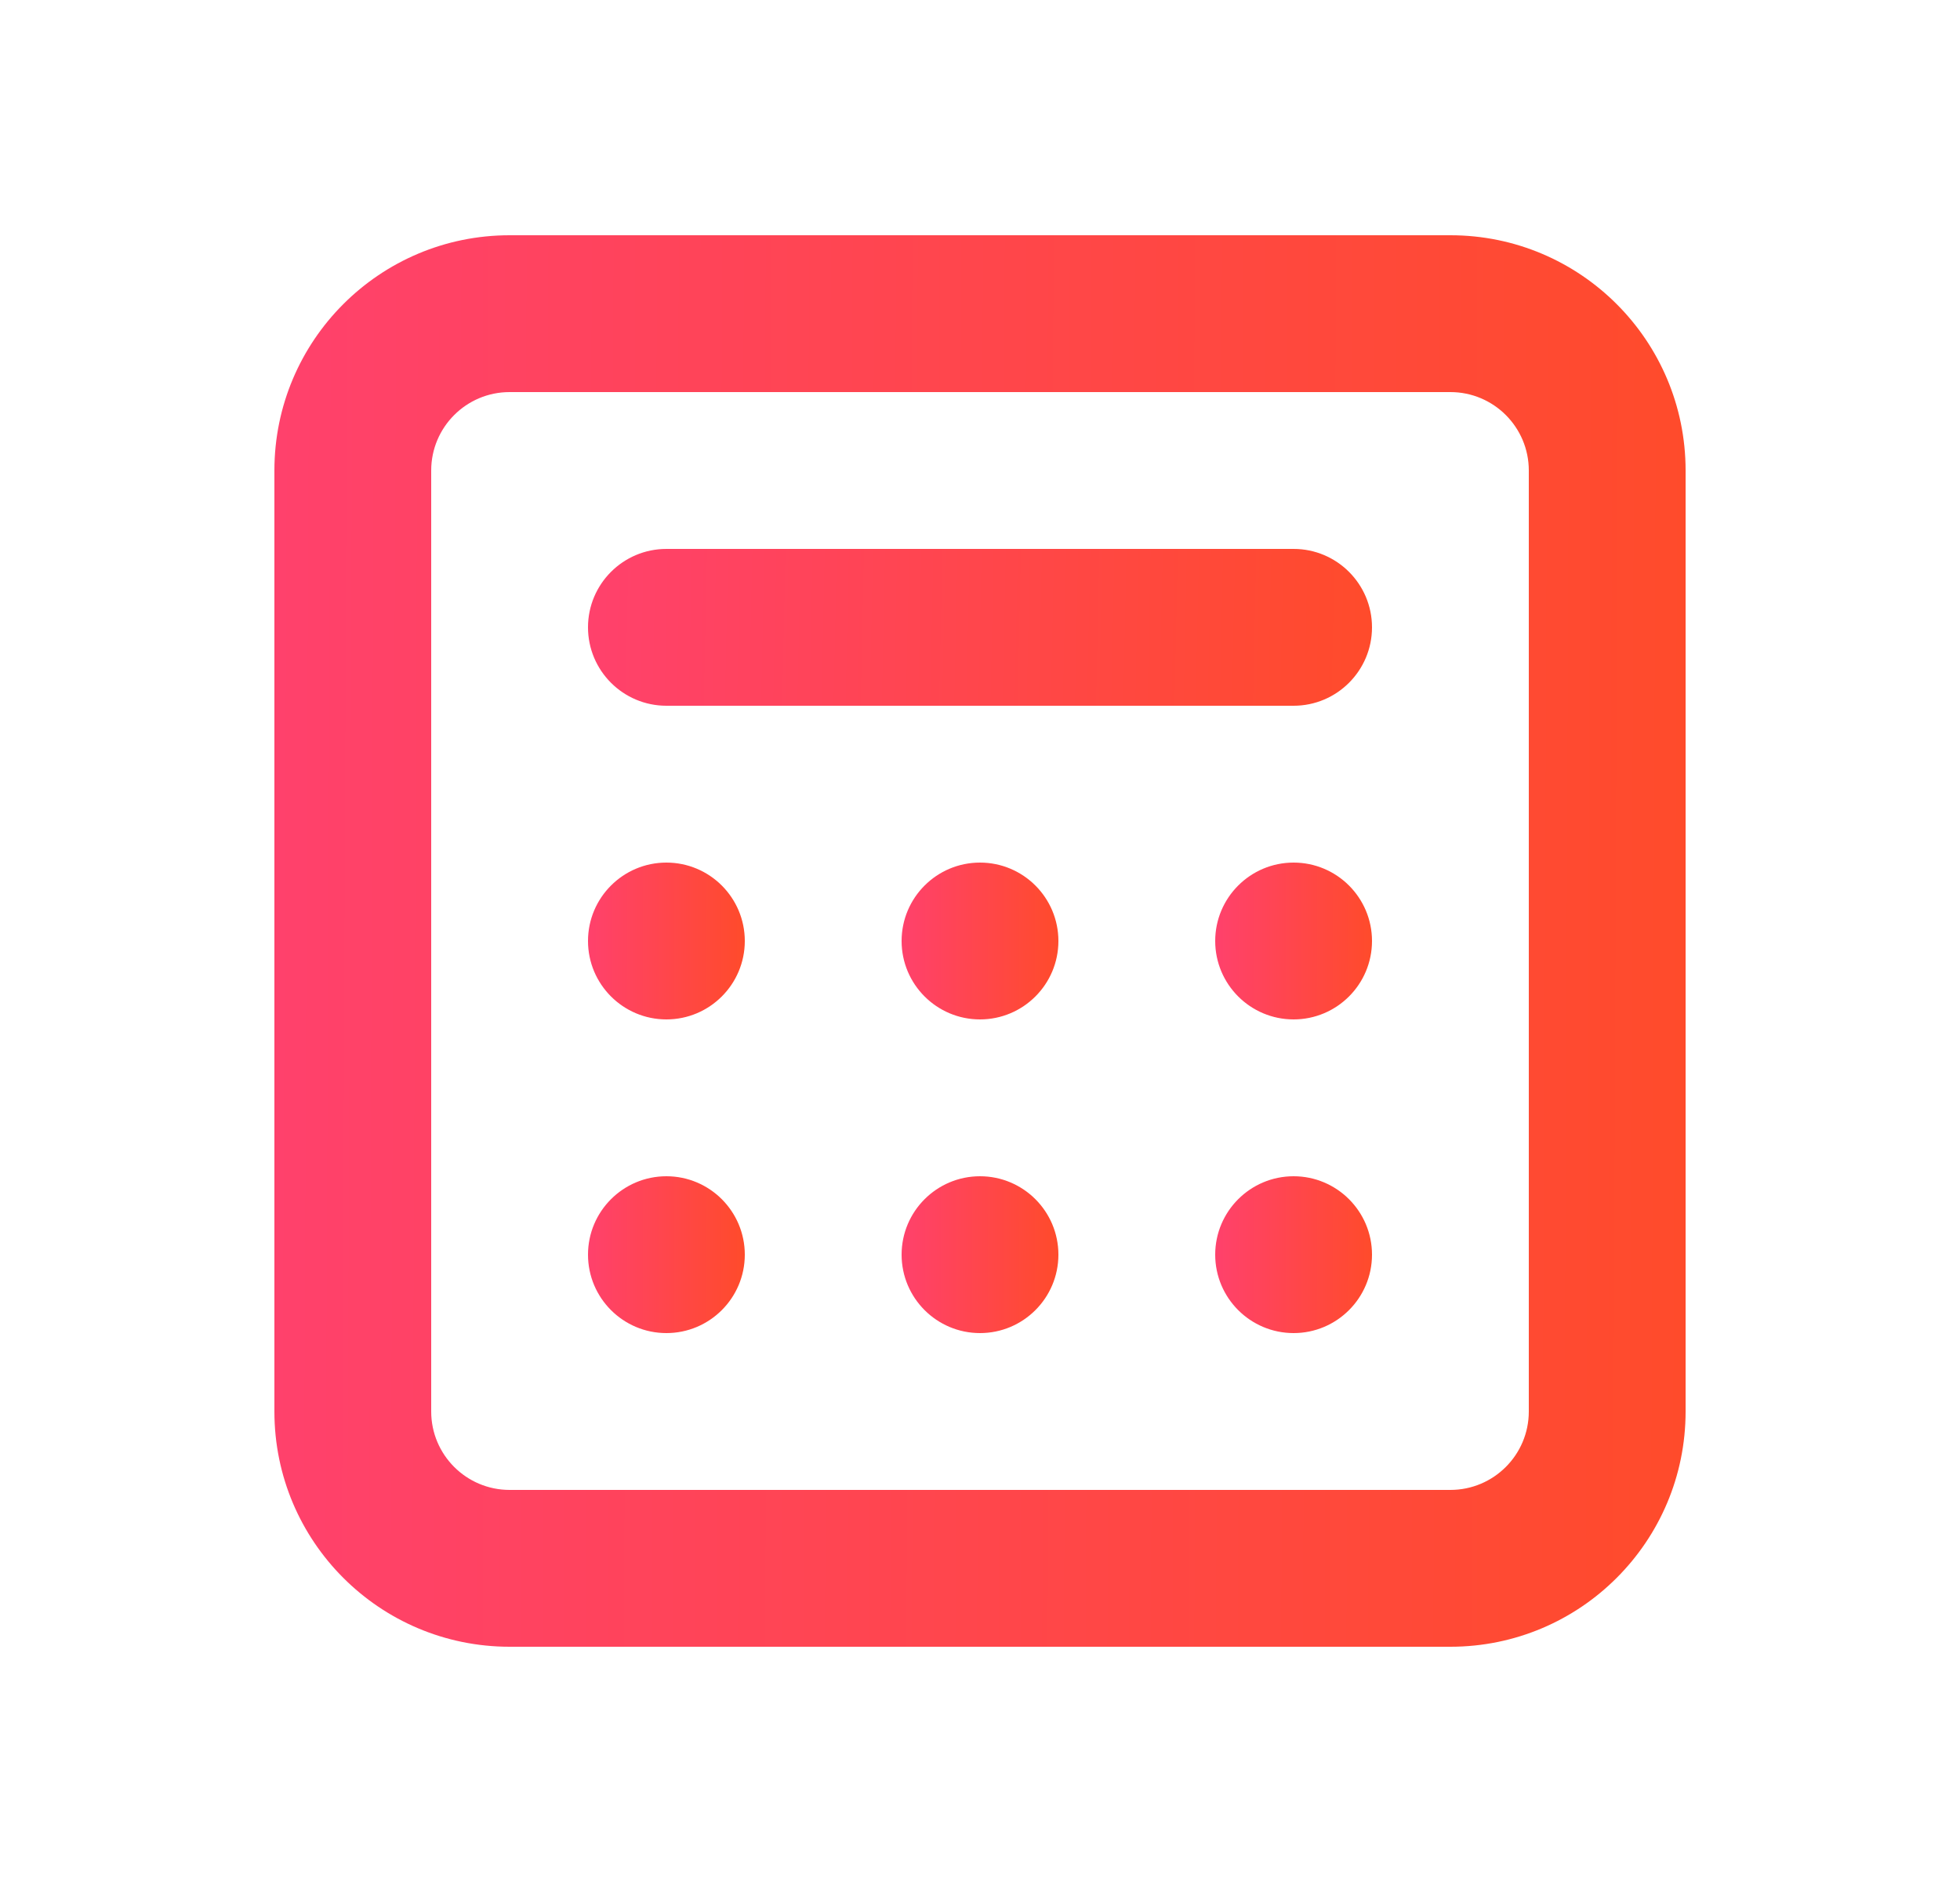
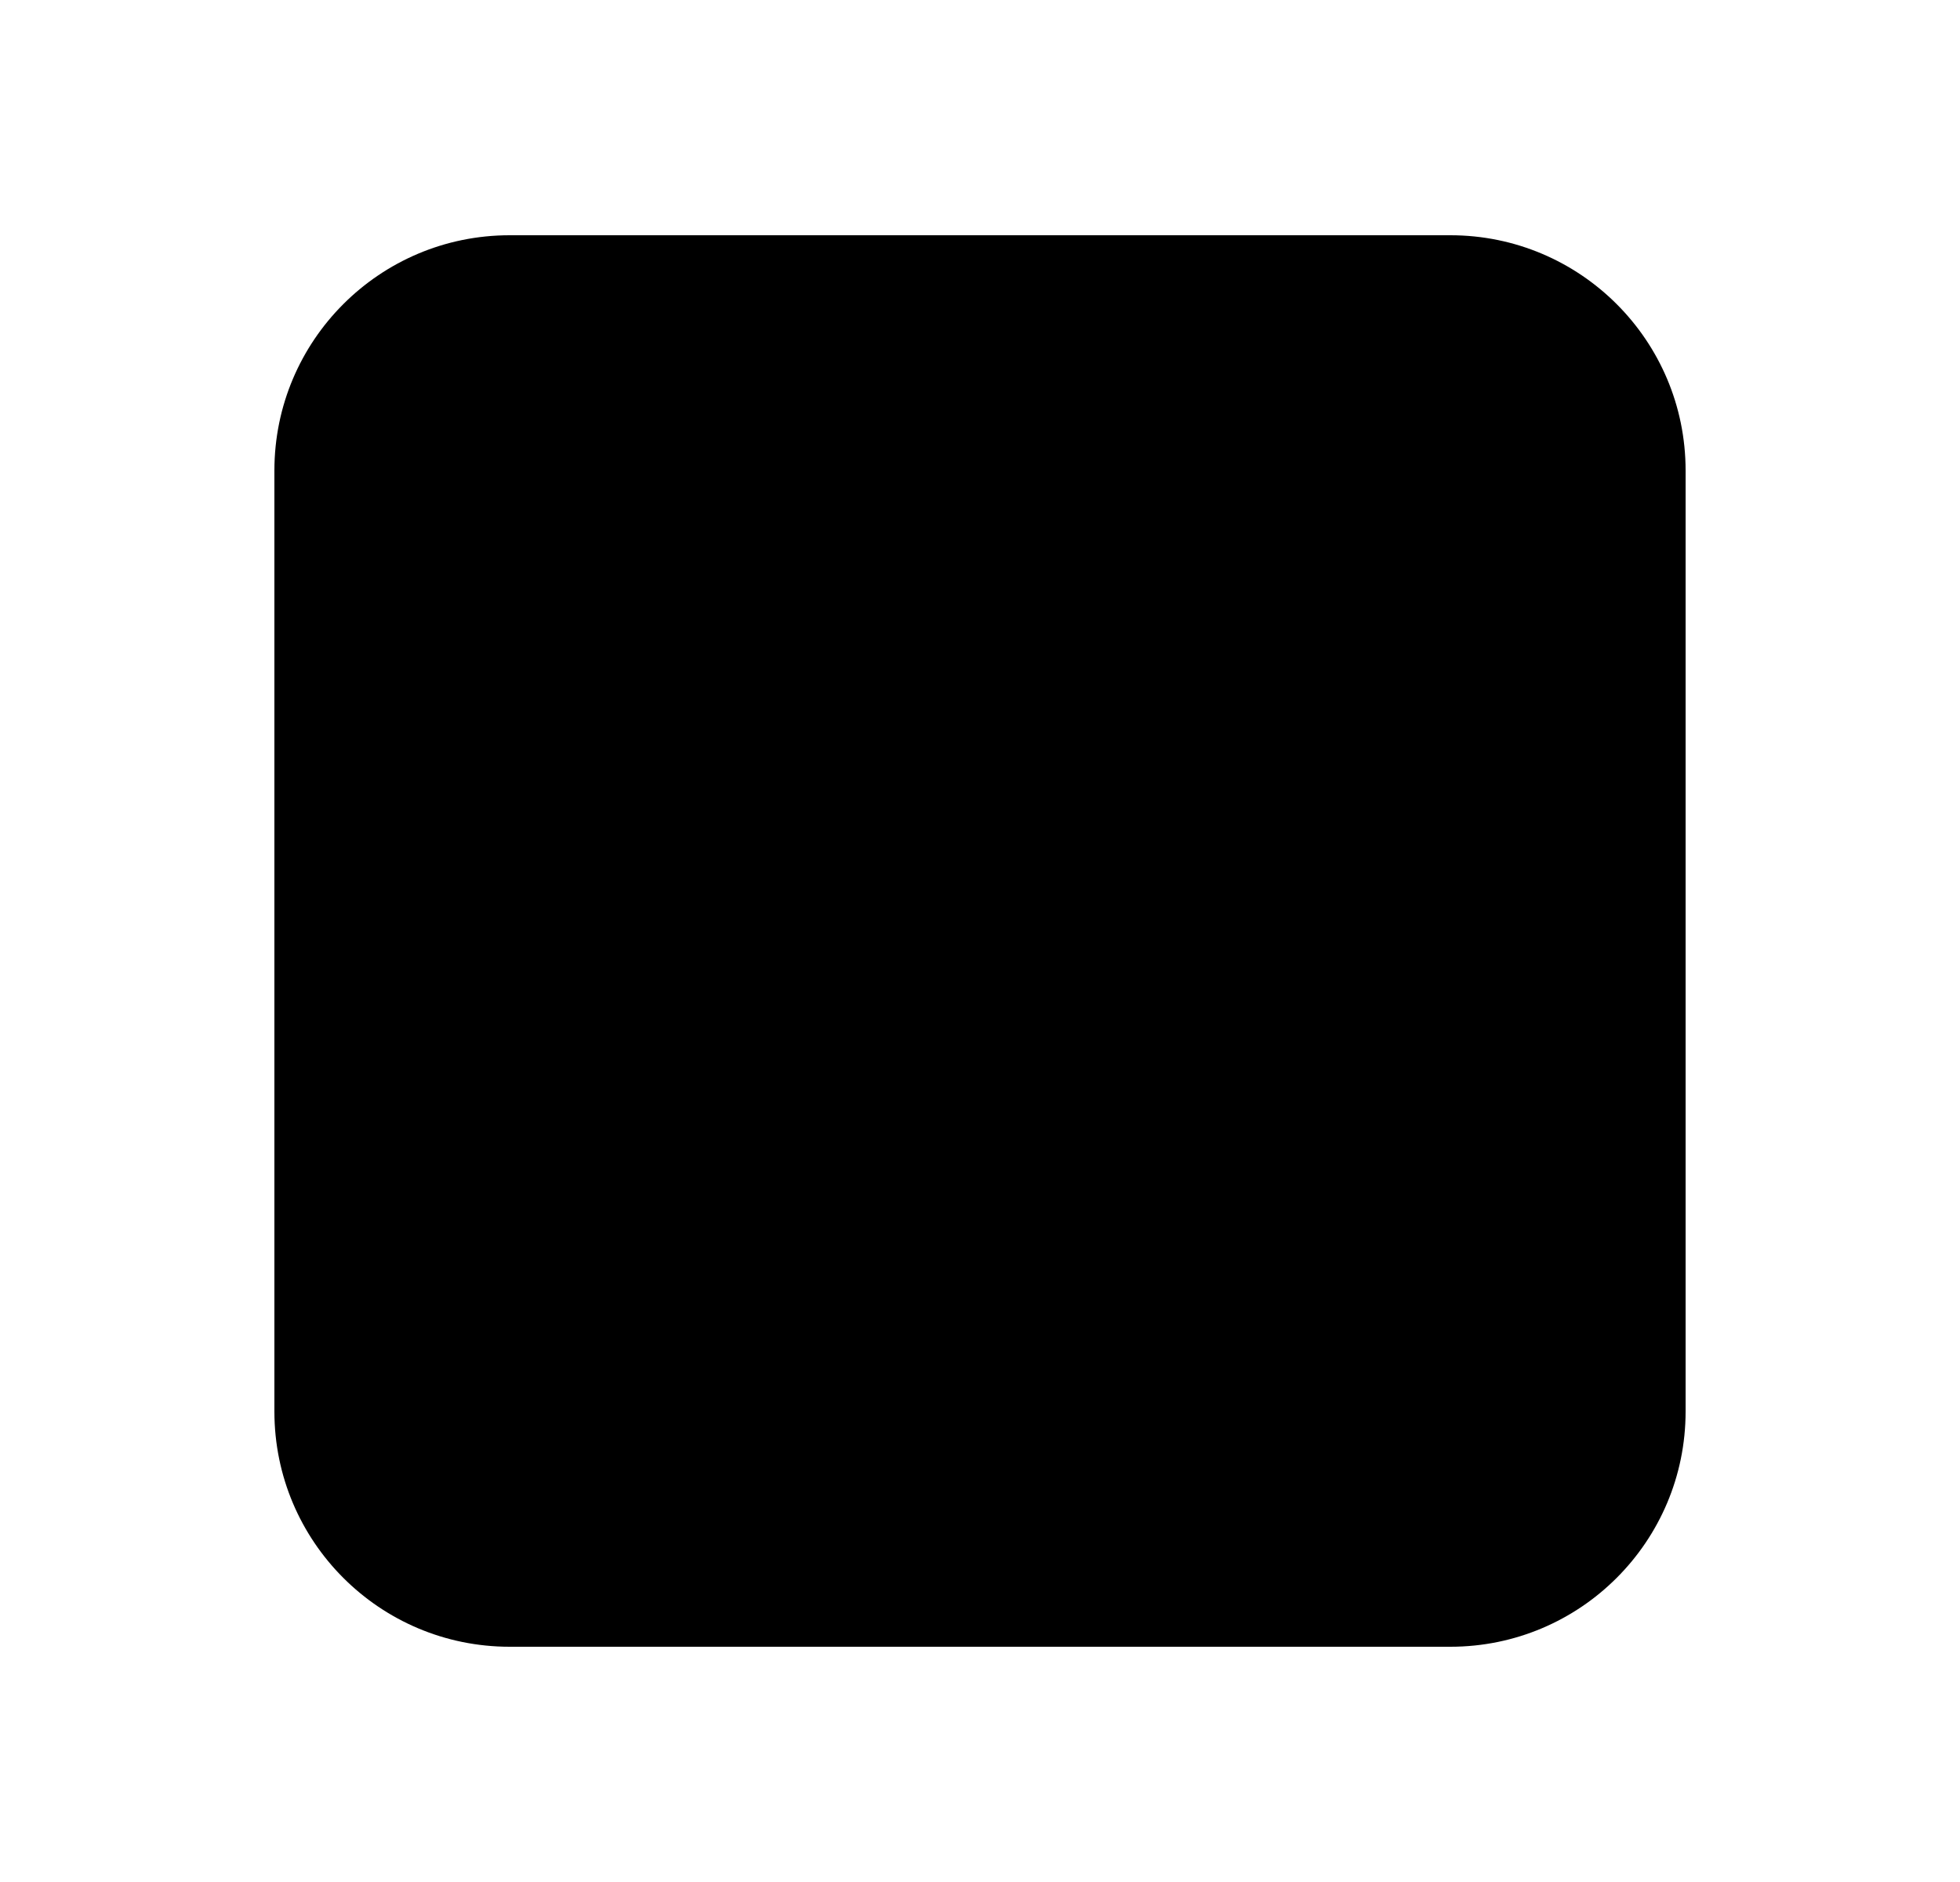
<svg xmlns="http://www.w3.org/2000/svg" width="25" height="24" viewBox="0 0 25 24" fill="none">
  <path d="M8.5 13C7.948 13 7.5 12.552 7.5 12C7.5 11.448 7.948 11 8.5 11C9.052 11 9.5 11.448 9.5 12C9.5 12.552 9.052 13 8.5 13Z" fill="url(#paint0_linear_735_26644)" />
  <path d="M8.5 17C7.948 17 7.5 16.552 7.5 16C7.5 15.448 7.948 15 8.5 15C9.052 15 9.5 15.448 9.5 16C9.5 16.552 9.052 17 8.5 17Z" fill="url(#paint1_linear_735_26644)" />
  <path d="M11.5 16C11.5 16.552 11.948 17 12.5 17C13.052 17 13.5 16.552 13.5 16C13.5 15.448 13.052 15 12.5 15C11.948 15 11.5 15.448 11.5 16Z" fill="url(#paint2_linear_735_26644)" />
  <path d="M16.5 17C15.948 17 15.5 16.552 15.5 16C15.5 15.448 15.948 15 16.5 15C17.052 15 17.5 15.448 17.5 16C17.5 16.552 17.052 17 16.5 17Z" fill="url(#paint3_linear_735_26644)" />
  <path d="M11.5 12C11.5 12.552 11.948 13 12.5 13C13.052 13 13.5 12.552 13.5 12C13.5 11.448 13.052 11 12.5 11C11.948 11 11.5 11.448 11.5 12Z" fill="url(#paint4_linear_735_26644)" />
  <path d="M16.5 13C15.948 13 15.5 12.552 15.5 12C15.5 11.448 15.948 11 16.5 11C17.052 11 17.5 11.448 17.5 12C17.5 12.552 17.052 13 16.5 13Z" fill="url(#paint5_linear_735_26644)" />
  <path d="M8.5 7C7.948 7 7.5 7.448 7.5 8C7.5 8.552 7.948 9 8.5 9H16.5C17.052 9 17.5 8.552 17.5 8C17.5 7.448 17.052 7 16.5 7H8.5Z" fill="url(#paint6_linear_735_26644)" />
-   <path fill-rule="evenodd" clip-rule="evenodd" d="M6.5 3C4.843 3 3.5 4.343 3.5 6V18C3.5 19.657 4.843 21 6.5 21H18.5C20.157 21 21.5 19.657 21.5 18V6C21.5 4.343 20.157 3 18.5 3H6.5ZM18.5 5H6.5C5.948 5 5.5 5.448 5.5 6V18C5.5 18.552 5.948 19 6.5 19H18.5C19.052 19 19.5 18.552 19.5 18V6C19.5 5.448 19.052 5 18.5 5Z" fill="url(#paint7_linear_735_26644)" />
+   <path fillRule="evenodd" clipRule="evenodd" d="M6.5 3C4.843 3 3.5 4.343 3.5 6V18C3.5 19.657 4.843 21 6.5 21H18.5C20.157 21 21.5 19.657 21.5 18V6C21.5 4.343 20.157 3 18.5 3H6.5ZM18.5 5H6.5C5.948 5 5.5 5.448 5.5 6V18C5.5 18.552 5.948 19 6.5 19H18.5C19.052 19 19.5 18.552 19.5 18V6C19.5 5.448 19.052 5 18.5 5Z" fill="url(#paint7_linear_735_26644)" />
  <defs>
    <linearGradient id="paint0_linear_735_26644" x1="7.5" y1="11.941" x2="9.5" y2="11.95" gradientUnits="userSpaceOnUse">
-       <stop stop-color="#FF416C" />
-       <stop offset="1" stop-color="#FF4B2B" />
+       <stop stopColor="#FF416C" />
+       <stop offset="1" stopColor="#FF4B2B" />
    </linearGradient>
    <linearGradient id="paint1_linear_735_26644" x1="7.5" y1="15.941" x2="9.5" y2="15.95" gradientUnits="userSpaceOnUse">
-       <stop stop-color="#FF416C" />
-       <stop offset="1" stop-color="#FF4B2B" />
+       <stop stopColor="#FF416C" />
+       <stop offset="1" stopColor="#FF4B2B" />
    </linearGradient>
    <linearGradient id="paint2_linear_735_26644" x1="11.5" y1="15.941" x2="13.501" y2="15.95" gradientUnits="userSpaceOnUse">
-       <stop stop-color="#FF416C" />
-       <stop offset="1" stop-color="#FF4B2B" />
+       <stop stopColor="#FF416C" />
+       <stop offset="1" stopColor="#FF4B2B" />
    </linearGradient>
    <linearGradient id="paint3_linear_735_26644" x1="15.5" y1="15.941" x2="17.5" y2="15.95" gradientUnits="userSpaceOnUse">
-       <stop stop-color="#FF416C" />
-       <stop offset="1" stop-color="#FF4B2B" />
+       <stop stopColor="#FF416C" />
+       <stop offset="1" stopColor="#FF4B2B" />
    </linearGradient>
    <linearGradient id="paint4_linear_735_26644" x1="11.5" y1="11.941" x2="13.501" y2="11.95" gradientUnits="userSpaceOnUse">
-       <stop stop-color="#FF416C" />
-       <stop offset="1" stop-color="#FF4B2B" />
+       <stop stopColor="#FF416C" />
+       <stop offset="1" stopColor="#FF4B2B" />
    </linearGradient>
    <linearGradient id="paint5_linear_735_26644" x1="15.5" y1="11.941" x2="17.5" y2="11.95" gradientUnits="userSpaceOnUse">
-       <stop stop-color="#FF416C" />
-       <stop offset="1" stop-color="#FF4B2B" />
+       <stop stopColor="#FF416C" />
+       <stop offset="1" stopColor="#FF4B2B" />
    </linearGradient>
    <linearGradient id="paint6_linear_735_26644" x1="7.5" y1="7.941" x2="17.498" y2="8.155" gradientUnits="userSpaceOnUse">
-       <stop stop-color="#FF416C" />
-       <stop offset="1" stop-color="#FF4B2B" />
+       <stop stopColor="#FF416C" />
+       <stop offset="1" stopColor="#FF4B2B" />
    </linearGradient>
    <linearGradient id="paint7_linear_735_26644" x1="3.5" y1="11.471" x2="21.504" y2="11.548" gradientUnits="userSpaceOnUse">
-       <stop stop-color="#FF416C" />
-       <stop offset="1" stop-color="#FF4B2B" />
+       <stop stopColor="#FF416C" />
+       <stop offset="1" stopColor="#FF4B2B" />
    </linearGradient>
  </defs>
</svg>
